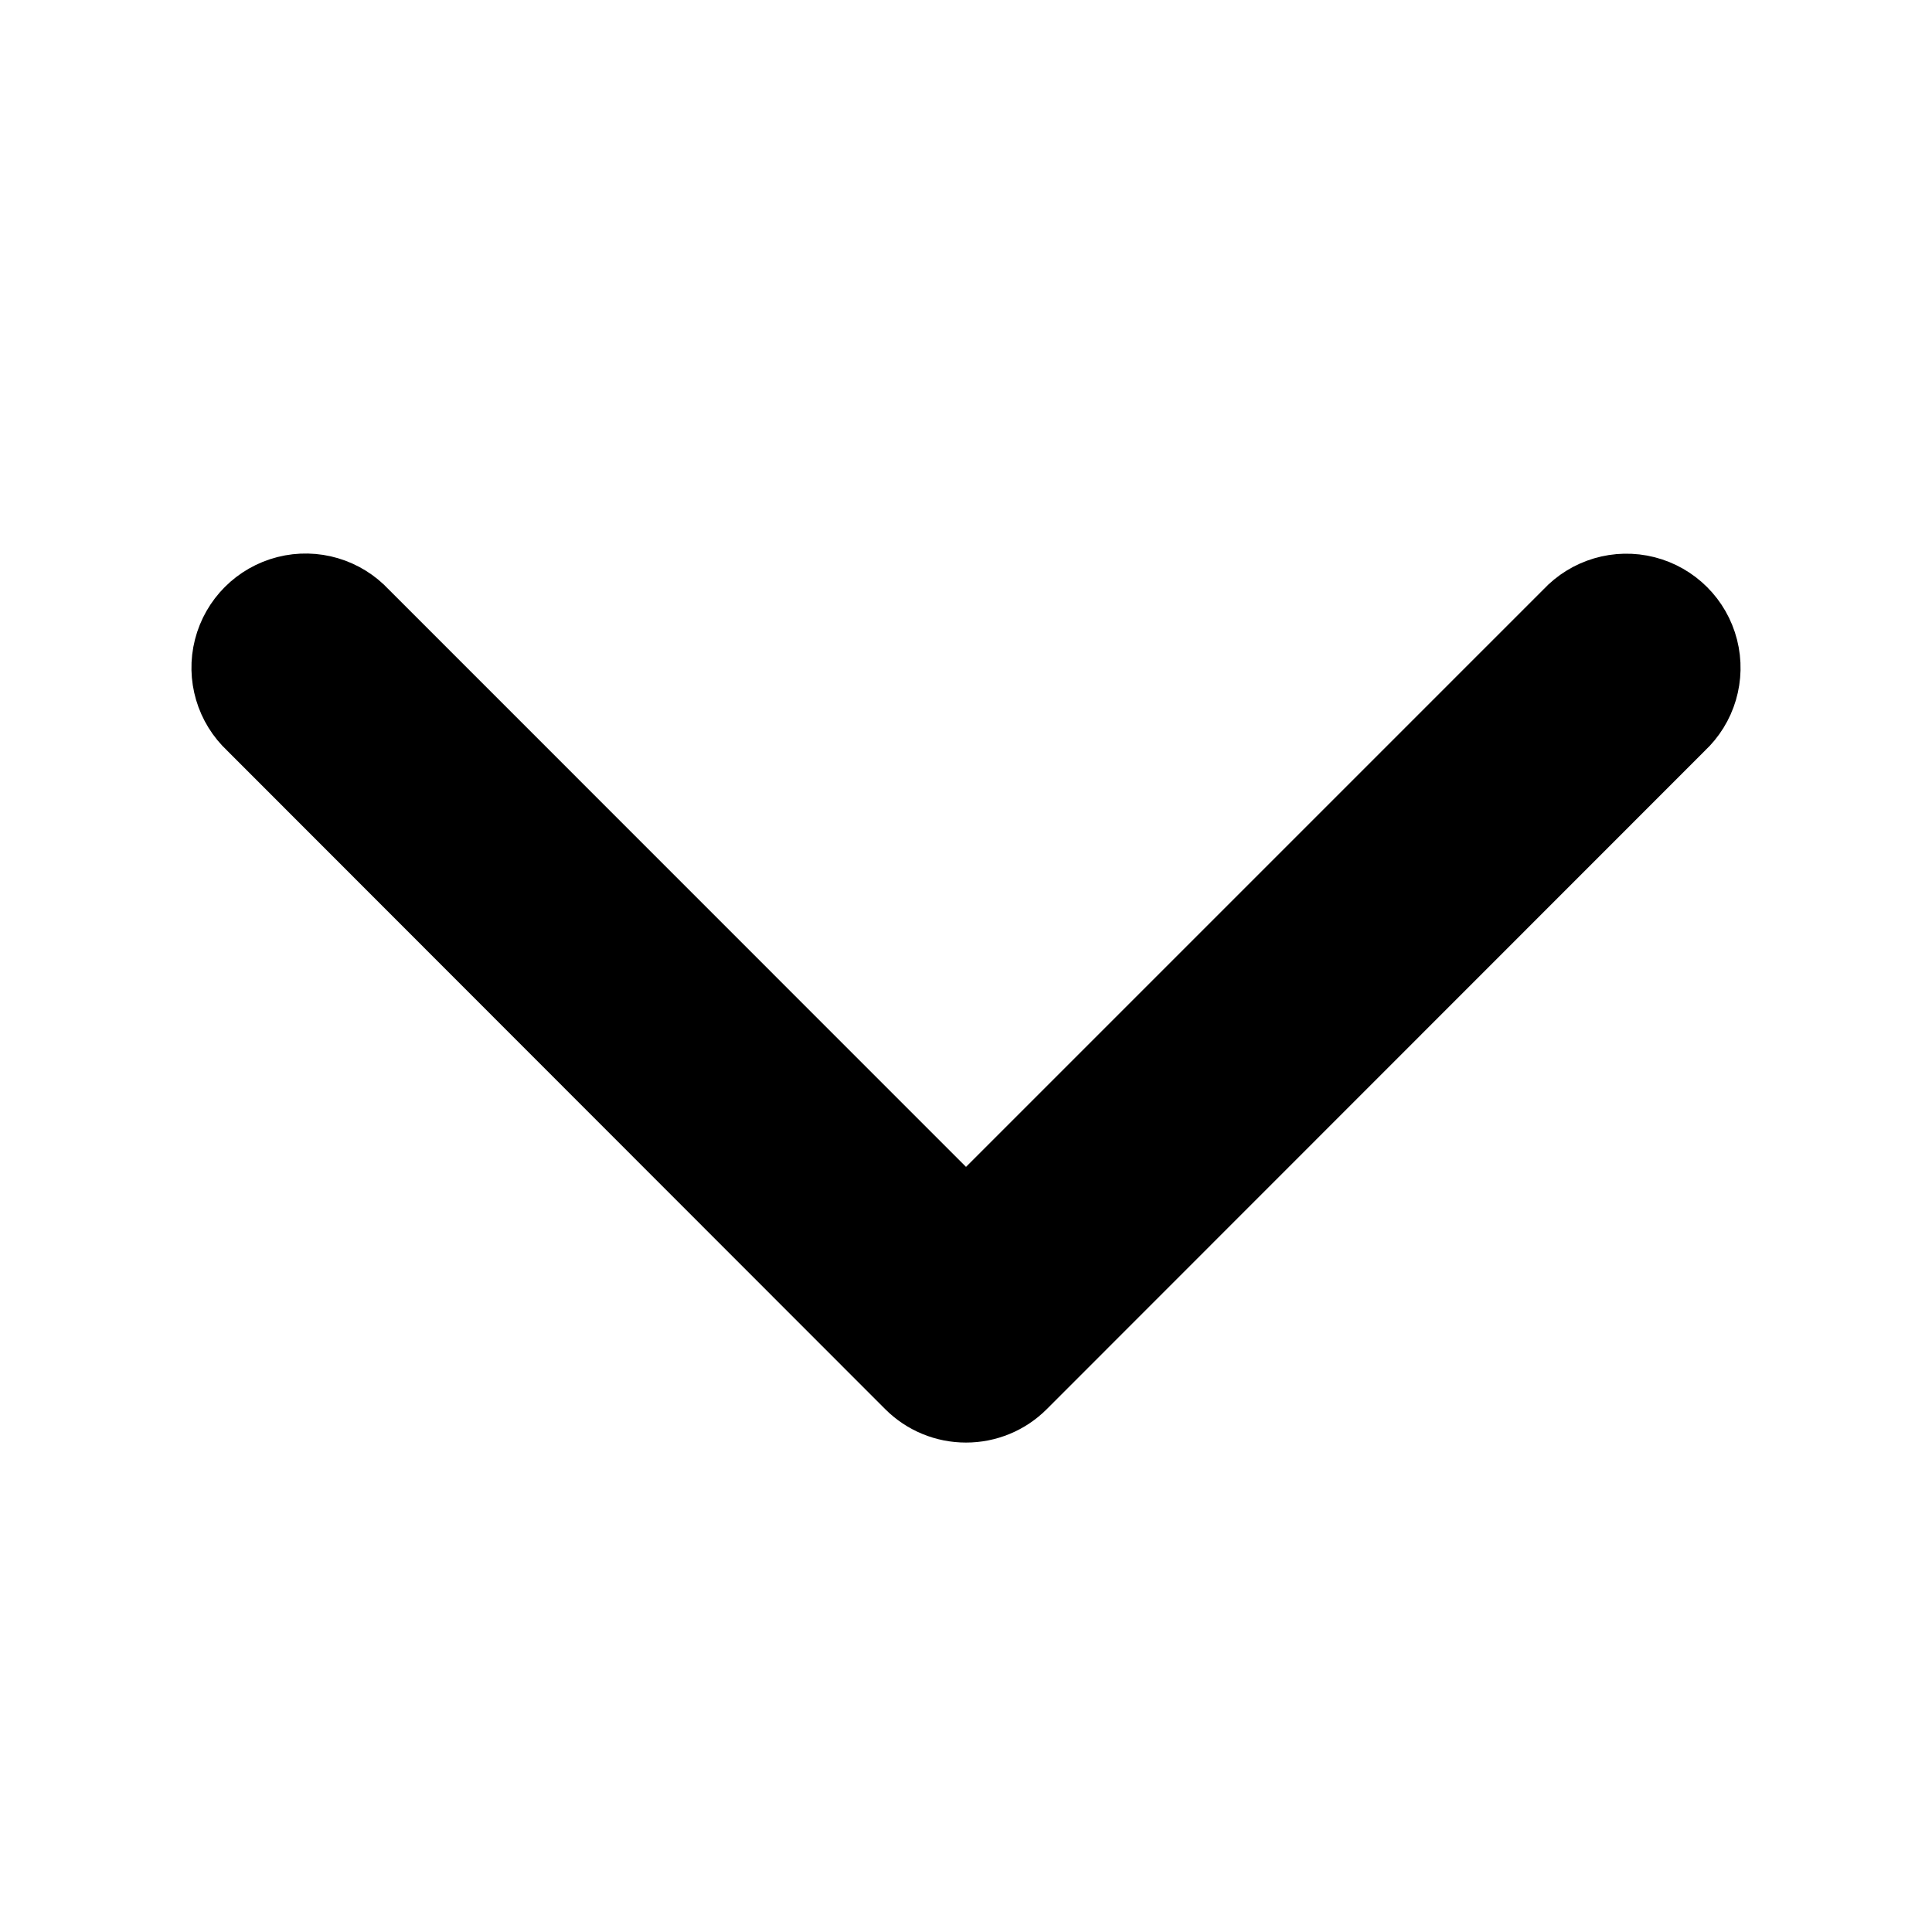
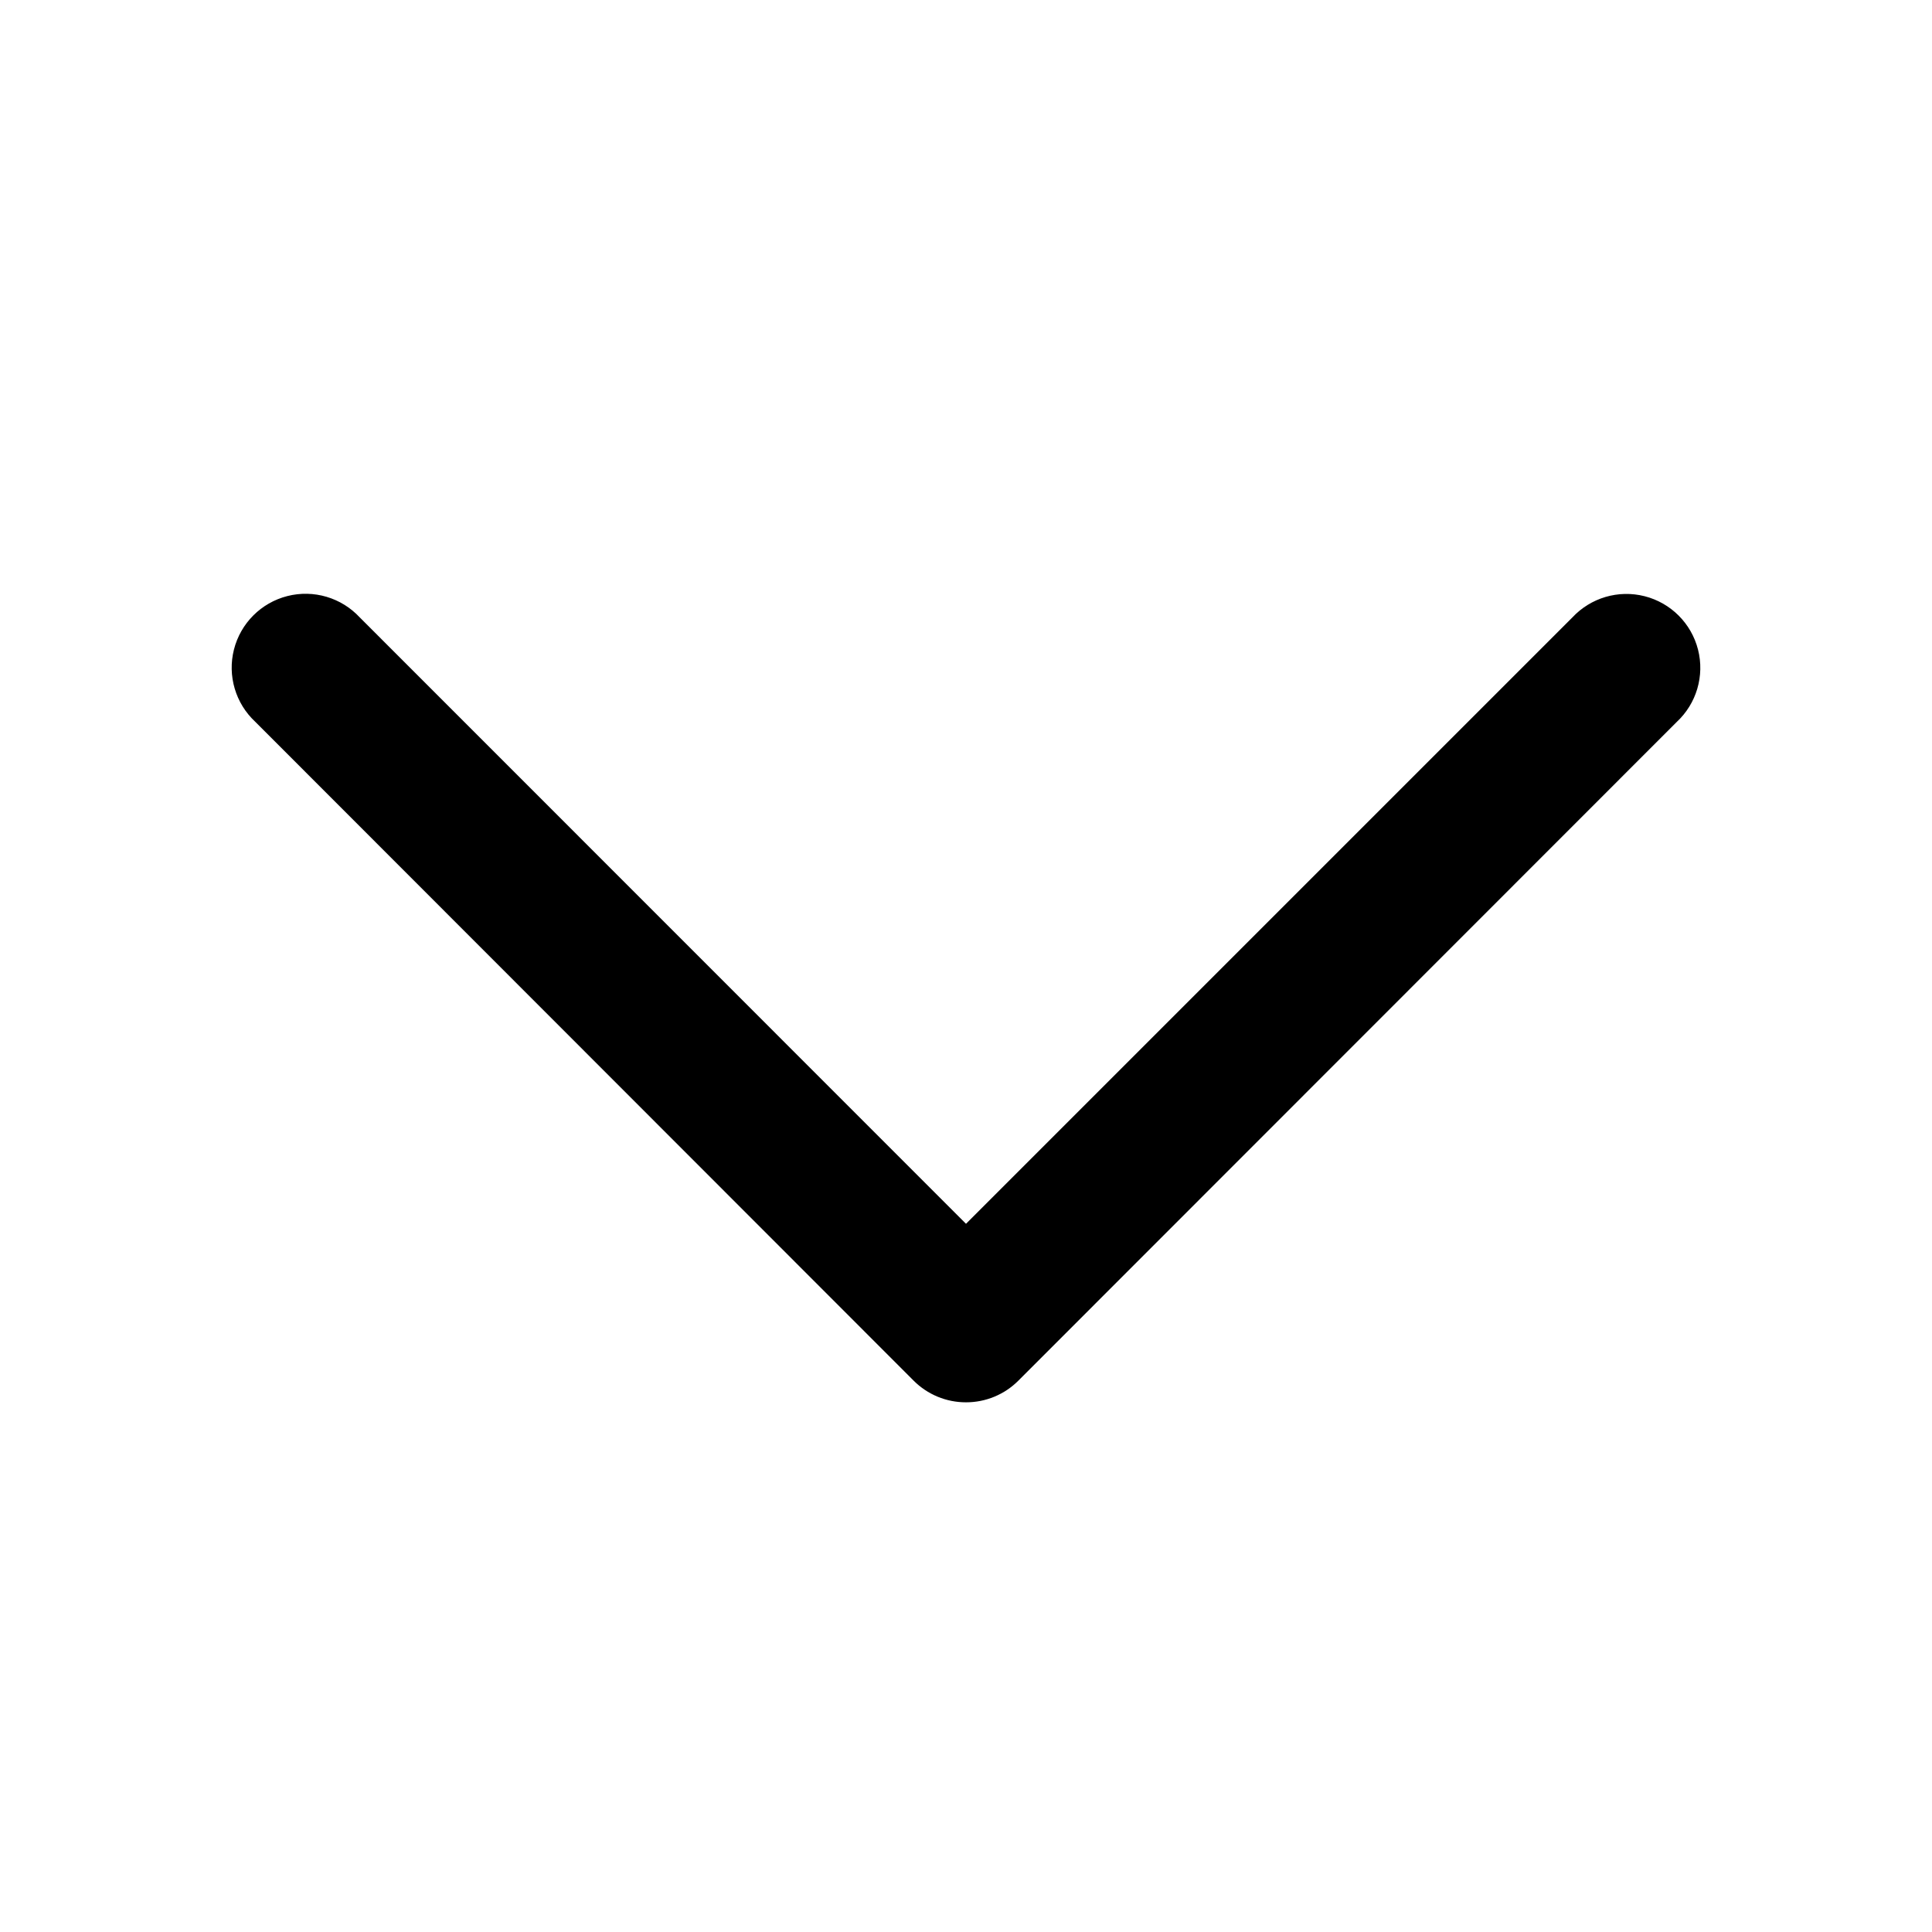
<svg xmlns="http://www.w3.org/2000/svg" fill="currentColor" viewBox="0 0 12 12">
-   <path fill="currentColor" stroke="currentColor" stroke-width=".6" d="M6 8.66a.408.408 0 0 1-.29-.12L1.62 4.447a.409.409 0 1 1 .578-.578L6 7.672 9.802 3.87a.409.409 0 1 1 .578.578L6.29 8.54a.408.408 0 0 1-.29.12Z" />
+   <path fill="currentColor" stroke="currentColor" stroke-width=".1" d="M6 8.66a.408.408 0 0 1-.29-.12L1.62 4.447a.409.409 0 1 1 .578-.578L6 7.672 9.802 3.87a.409.409 0 1 1 .578.578L6.29 8.54a.408.408 0 0 1-.29.12Z" />
</svg>
